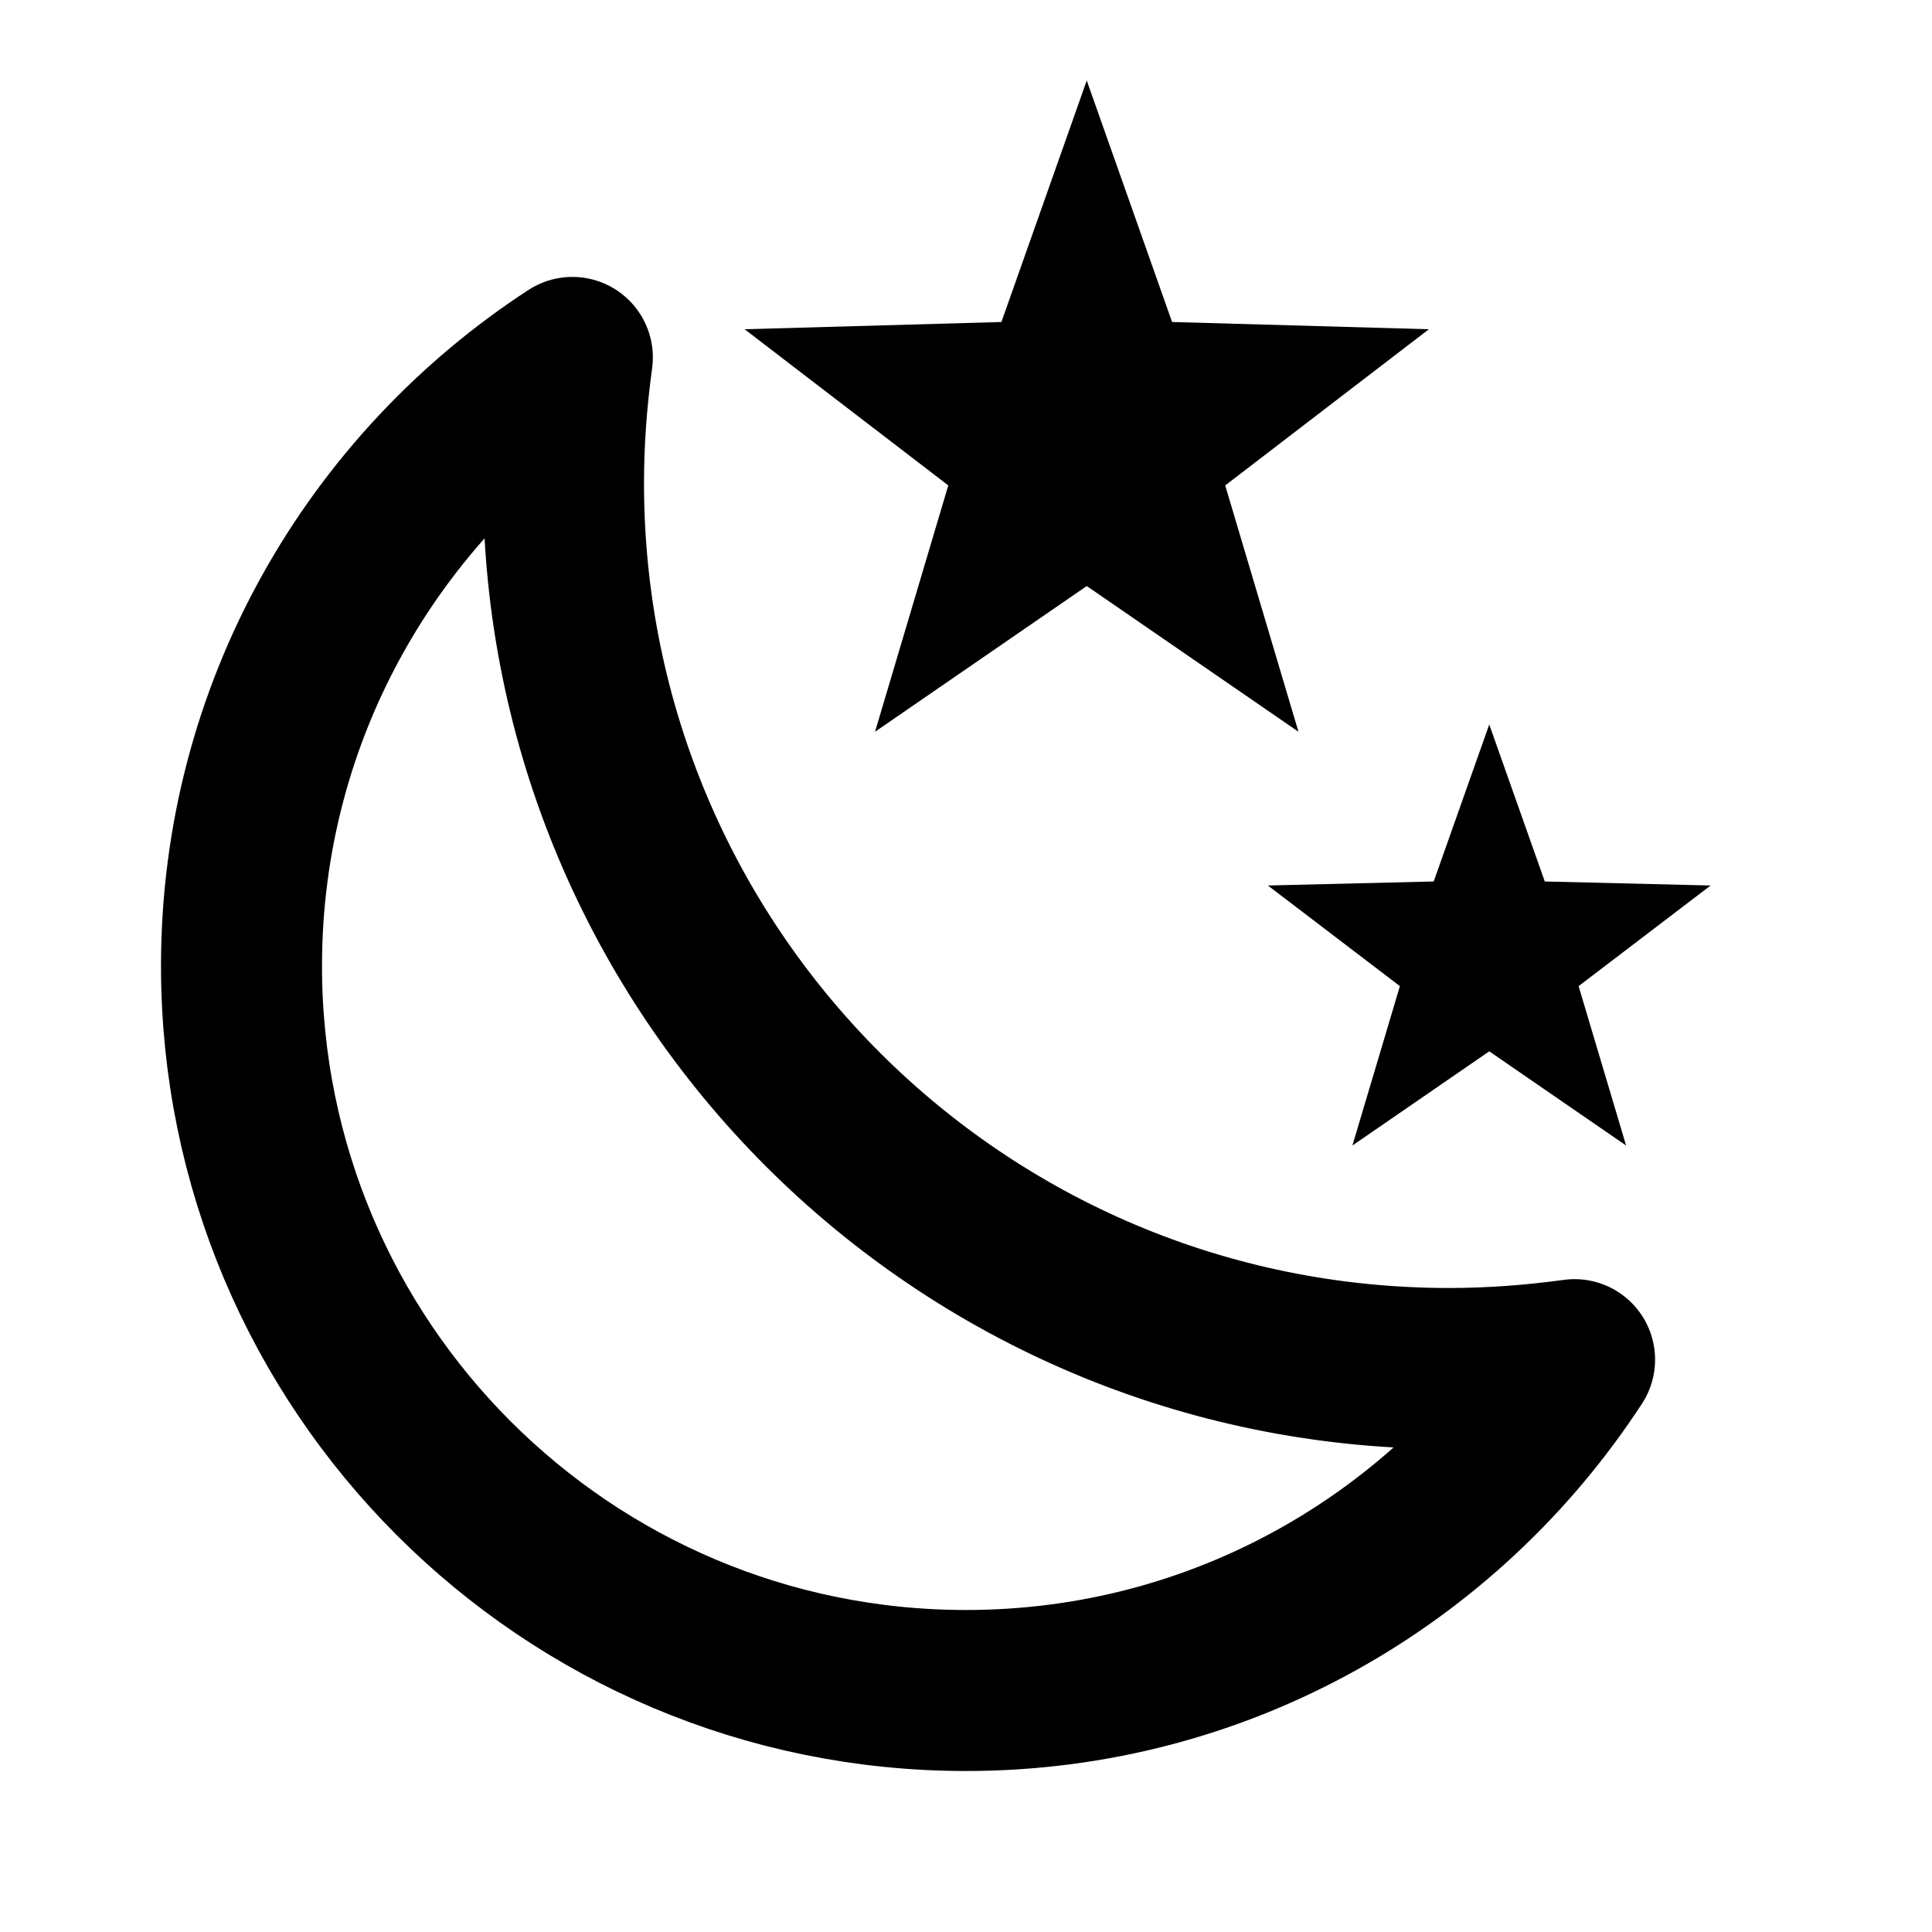
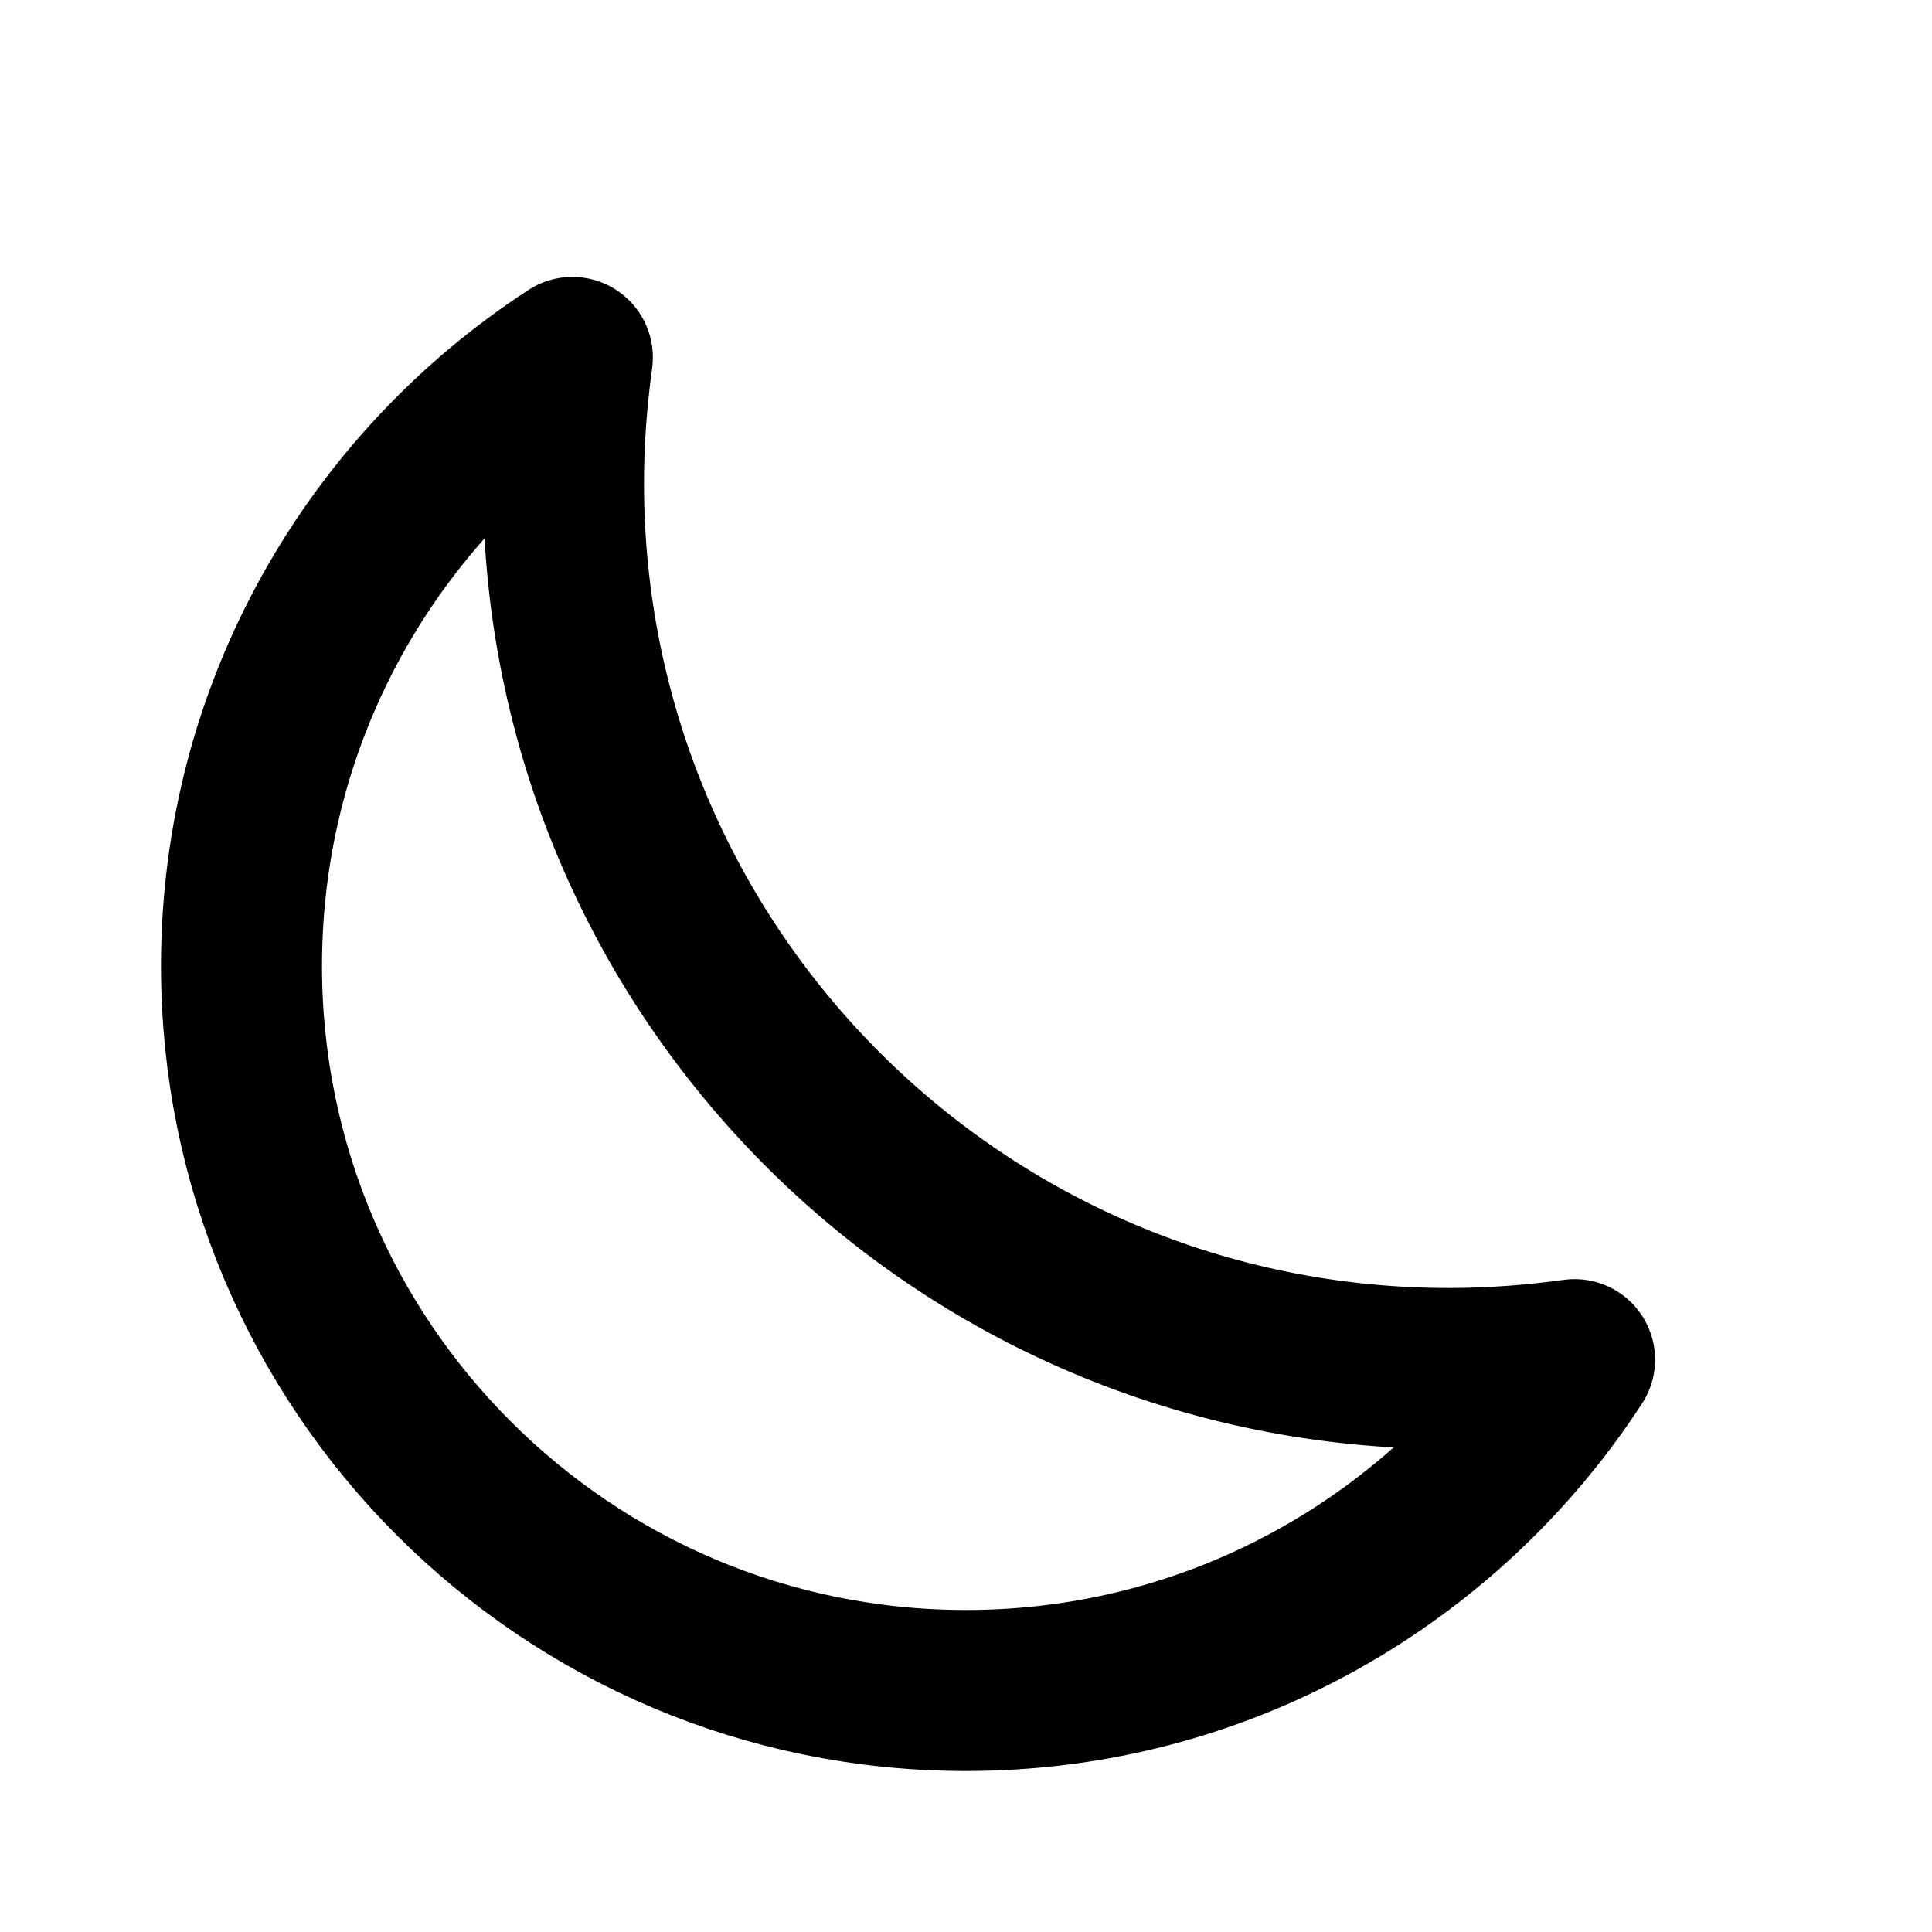
<svg xmlns="http://www.w3.org/2000/svg" width="1em" height="1em" viewBox="0 0 24 24">
-   <path fill="none" stroke="currentColor" stroke-dasharray="56" stroke-linecap="round" stroke-linejoin="round" stroke-width="2" d="M7 6c0 6.08 4.92 11 11 11c0.53 0 1.05 -0.04 1.56 -0.11c-1.61 2.47 -4.39 4.11 -7.56 4.11c-4.97 0 -9 -4.03 -9 -9c0 -3.17 1.64 -5.95 4.11 -7.56c-0.07 0.51 -0.11 1.03 -0.11 1.56Z" stroke-dashoffset="0" />
+   <path fill="none" stroke="currentColor" stroke-dasharray="56" stroke-linecap="round" stroke-linejoin="round" stroke-width="2" d="M7 6c0 6.08 4.92 11 11 11c0.53 0 1.05 -0.04 1.56 -0.11c-1.61 2.47 -4.39 4.11 -7.56 4.11c-4.97 0 -9 -4.03 -9 -9c0 -3.17 1.64 -5.95 4.11 -7.56c-0.07 0.51 -0.11 1.03 -0.11 1.56Z">
+     <animate fill="freeze" attributeName="stroke-dashoffset" dur="0.6s" values="56;0" />
+   </path>
  <g fill="currentColor">
-     <path d="M15.22 6.03l2.53 -1.94l-3.19 -0.09l-1.06 -3l-1.06 3l-3.19 0.09l2.53 1.94l-0.91 3.06l2.63 -1.81l2.63 1.81l-0.91 -3.06Z" opacity="1" />
-     <path d="M19.61 12.25l1.64 -1.25l-2.06 -0.05l-0.69 -1.95l-0.69 1.95l-2.06 0.05l1.64 1.25l-0.59 1.98l1.7 -1.17l1.7 1.17l-0.59 -1.98Z" opacity="1" />
+     <path d="M15.22 6.03l2.53 -1.94l-3.19 -0.09l-1.06 -3l-1.06 3l-3.19 0.09l2.53 1.94l-0.91 3.06l2.63 -1.81l2.63 1.81l-0.91 -3.06Z" opacity="0">
+       <animate fill="freeze" attributeName="opacity" begin="0.7s" dur="0.4s" to="1" />
+     </path>
+     <path d="M19.61 12.25l1.64 -1.25l-2.06 -0.05l-0.69 -1.95l-0.69 1.95l-2.06 0.05l1.64 1.25l-0.59 1.98l1.7 -1.17l1.7 1.17l-0.59 -1.98Z" opacity="0">
+       <animate fill="freeze" attributeName="opacity" begin="1.1s" dur="0.4s" to="1" />
+     </path>
  </g>
</svg>
